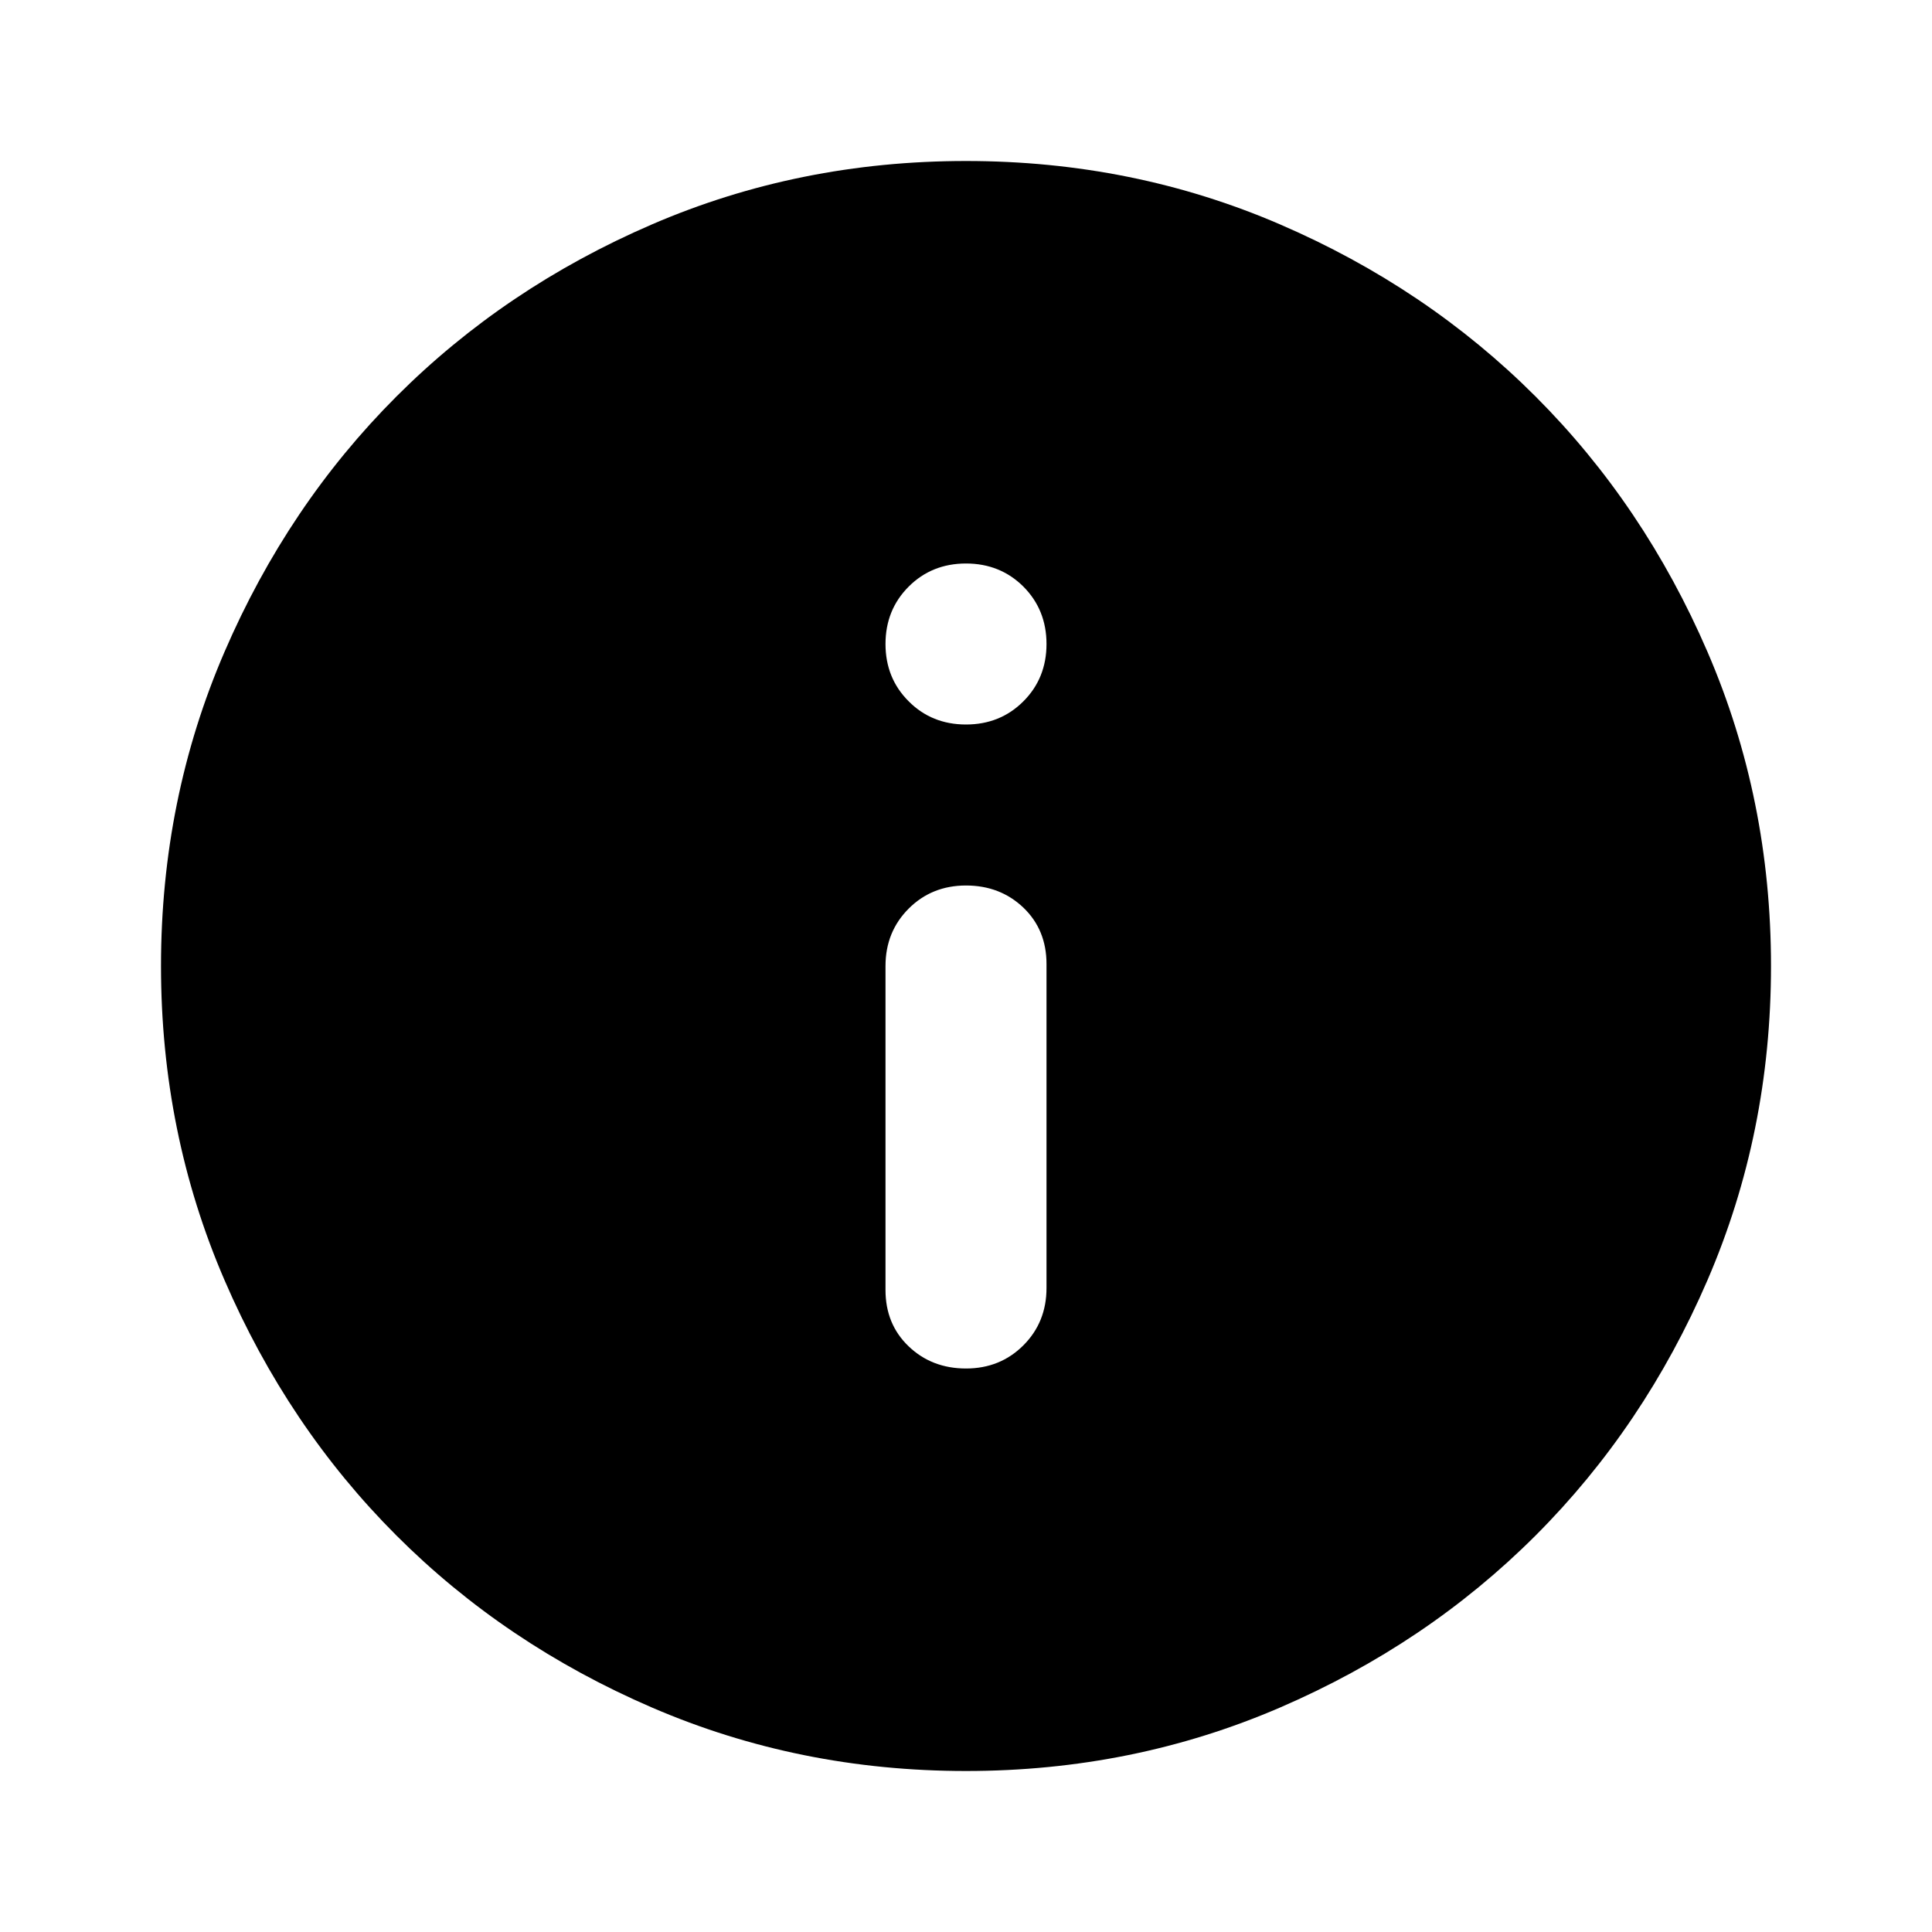
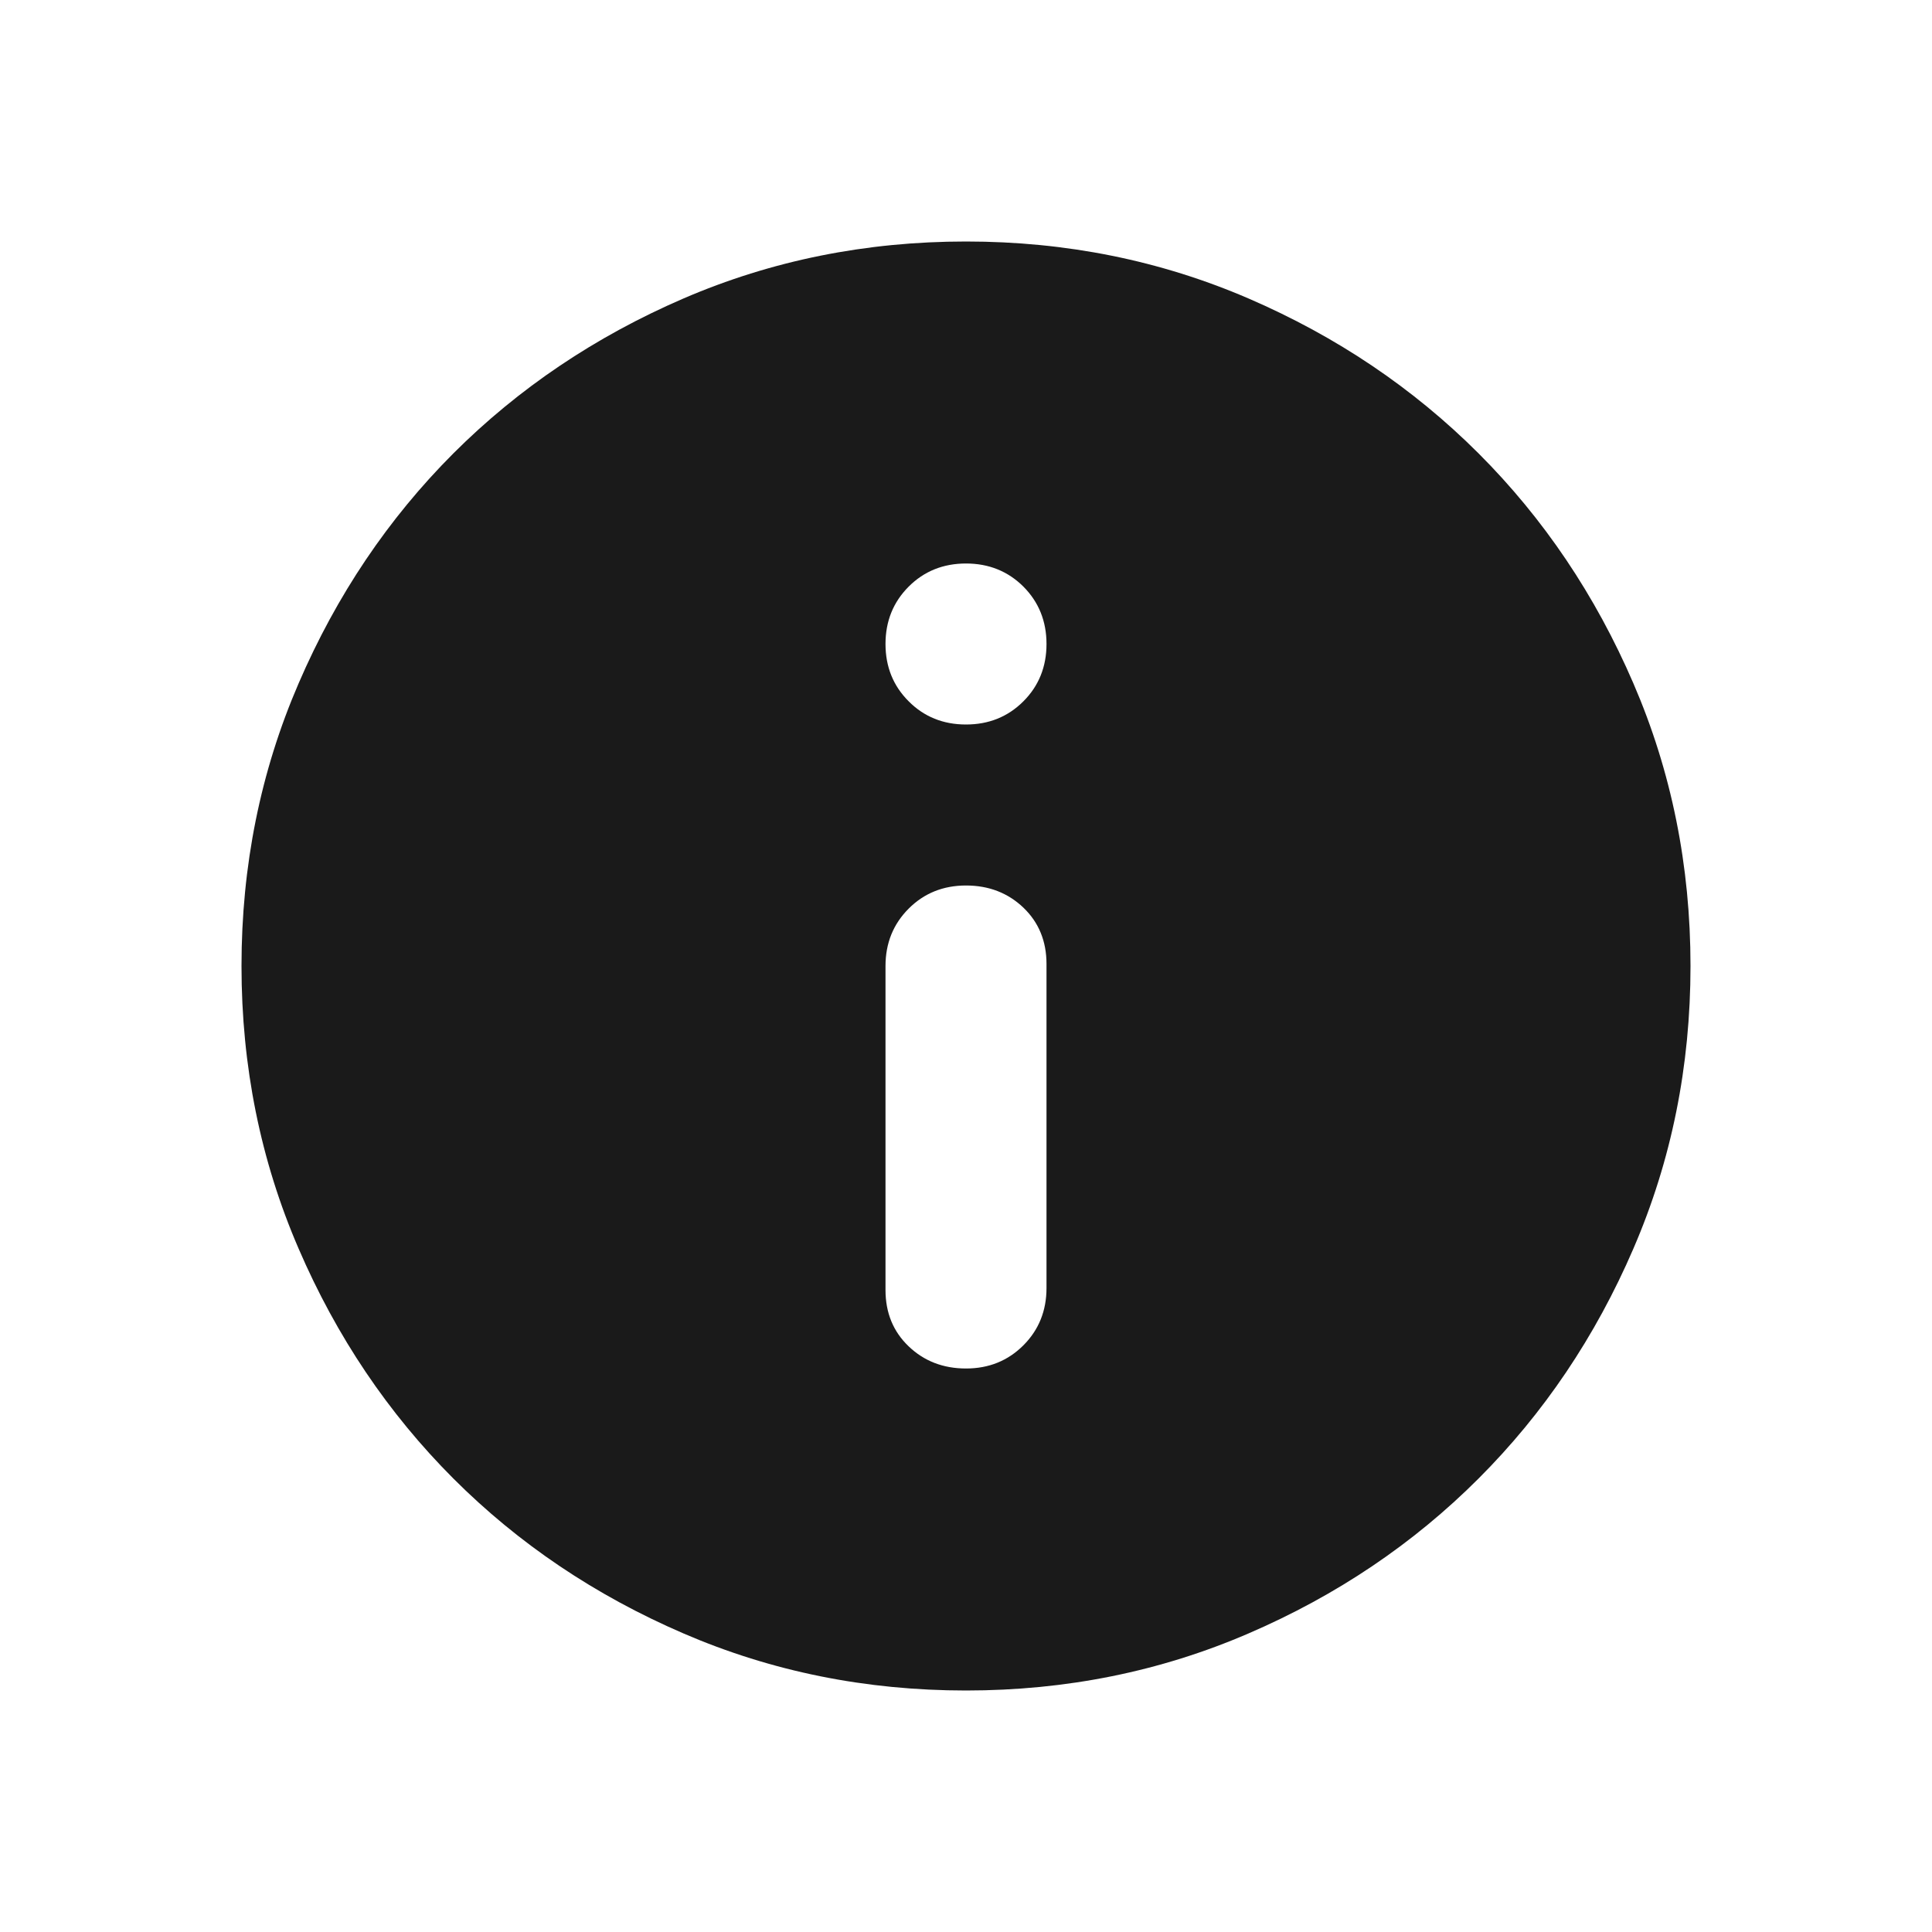
- <svg xmlns="http://www.w3.org/2000/svg" width="24" height="24" viewBox="0 0 24 24">
-   <path d="M12 17C12.283 17 12.521 16.904 12.713 16.712C12.904 16.521 13 16.283 13 16V11.975C13 11.692 12.904 11.458 12.713 11.275C12.521 11.092 12.283 11 12 11C11.717 11 11.479 11.096 11.288 11.287C11.096 11.479 11 11.717 11 12V16.025C11 16.308 11.096 16.542 11.288 16.725C11.479 16.908 11.717 17 12 17ZM12 9C12.283 9 12.521 8.904 12.713 8.712C12.904 8.521 13 8.283 13 8C13 7.717 12.904 7.479 12.713 7.287C12.521 7.096 12.283 7 12 7C11.717 7 11.479 7.096 11.288 7.287C11.096 7.479 11 7.717 11 8C11 8.283 11.096 8.521 11.288 8.712C11.479 8.904 11.717 9 12 9ZM12 22C10.617 22 9.317 21.737 8.1 21.212C6.883 20.687 5.825 19.975 4.925 19.075C4.025 18.175 3.313 17.117 2.788 15.9C2.263 14.683 2 13.383 2 12C2 10.617 2.263 9.317 2.788 8.1C3.313 6.883 4.025 5.825 4.925 4.925C5.825 4.025 6.883 3.312 8.1 2.787C9.317 2.262 10.617 2 12 2C13.383 2 14.683 2.262 15.9 2.787C17.117 3.312 18.175 4.025 19.075 4.925C19.975 5.825 20.687 6.883 21.212 8.1C21.737 9.317 22 10.617 22 12C22 13.383 21.737 14.683 21.212 15.9C20.687 17.117 19.975 18.175 19.075 19.075C18.175 19.975 17.117 20.687 15.9 21.212C14.683 21.737 13.383 22 12 22Z" fill="black" />
+ <svg xmlns="http://www.w3.org/2000/svg" width="24px" height="24px" viewBox="0 0 24 24">
+   <g id="Symbols" stroke="none" stroke-width="1" fill-rule="evenodd">
+     <g id="InfoIcon" fill="#1A1A1A" transform="translate(3, 3)">
+       <path d="M9,14 C9.283,14 9.521,13.904 9.713,13.712 C9.904,13.521 10,13.283 10,13 L10,8.975 C10,8.692 9.904,8.458 9.713,8.275 C9.521,8.092 9.283,8 9,8 C8.717,8 8.479,8.096 8.288,8.287 C8.096,8.479 8,8.717 8,9 L8,13.025 C8,13.308 8.096,13.542 8.288,13.725 C8.479,13.908 8.717,14 9,14 Z M9,6 C9.283,6 9.521,5.904 9.713,5.712 C9.904,5.521 10,5.283 10,5 C10,4.717 9.904,4.479 9.713,4.287 C9.521,4.096 9.283,4 9,4 C8.717,4 8.479,4.096 8.288,4.287 C8.096,4.479 8,4.717 8,5 C8,5.283 8.096,5.521 8.288,5.712 C8.479,5.904 8.717,6 9,6 Z M9,18 C7.755,18 6.585,17.764 5.49,17.291 C4.395,16.819 3.442,16.177 2.632,15.367 C1.823,14.557 1.181,13.605 0.709,12.51 C0.236,11.415 0,10.245 0,9 C0,7.755 0.236,6.585 0.709,5.49 C1.181,4.395 1.823,3.442 2.632,2.632 C3.442,1.823 4.395,1.181 5.49,0.708 C6.585,0.236 7.755,0 9,0 C10.245,0 11.415,0.236 12.51,0.708 C13.605,1.181 14.557,1.823 15.367,2.632 C16.177,3.442 16.819,4.395 17.291,5.49 C17.764,6.585 18,7.755 18,9 C18,10.245 17.764,11.415 17.291,12.51 C16.819,13.605 16.177,14.557 15.367,15.367 C14.557,16.177 13.605,16.819 12.51,17.291 C11.415,17.764 10.245,18 9,18 Z" id="🌈-Color" />
+     </g>
+   </g>
</svg>
